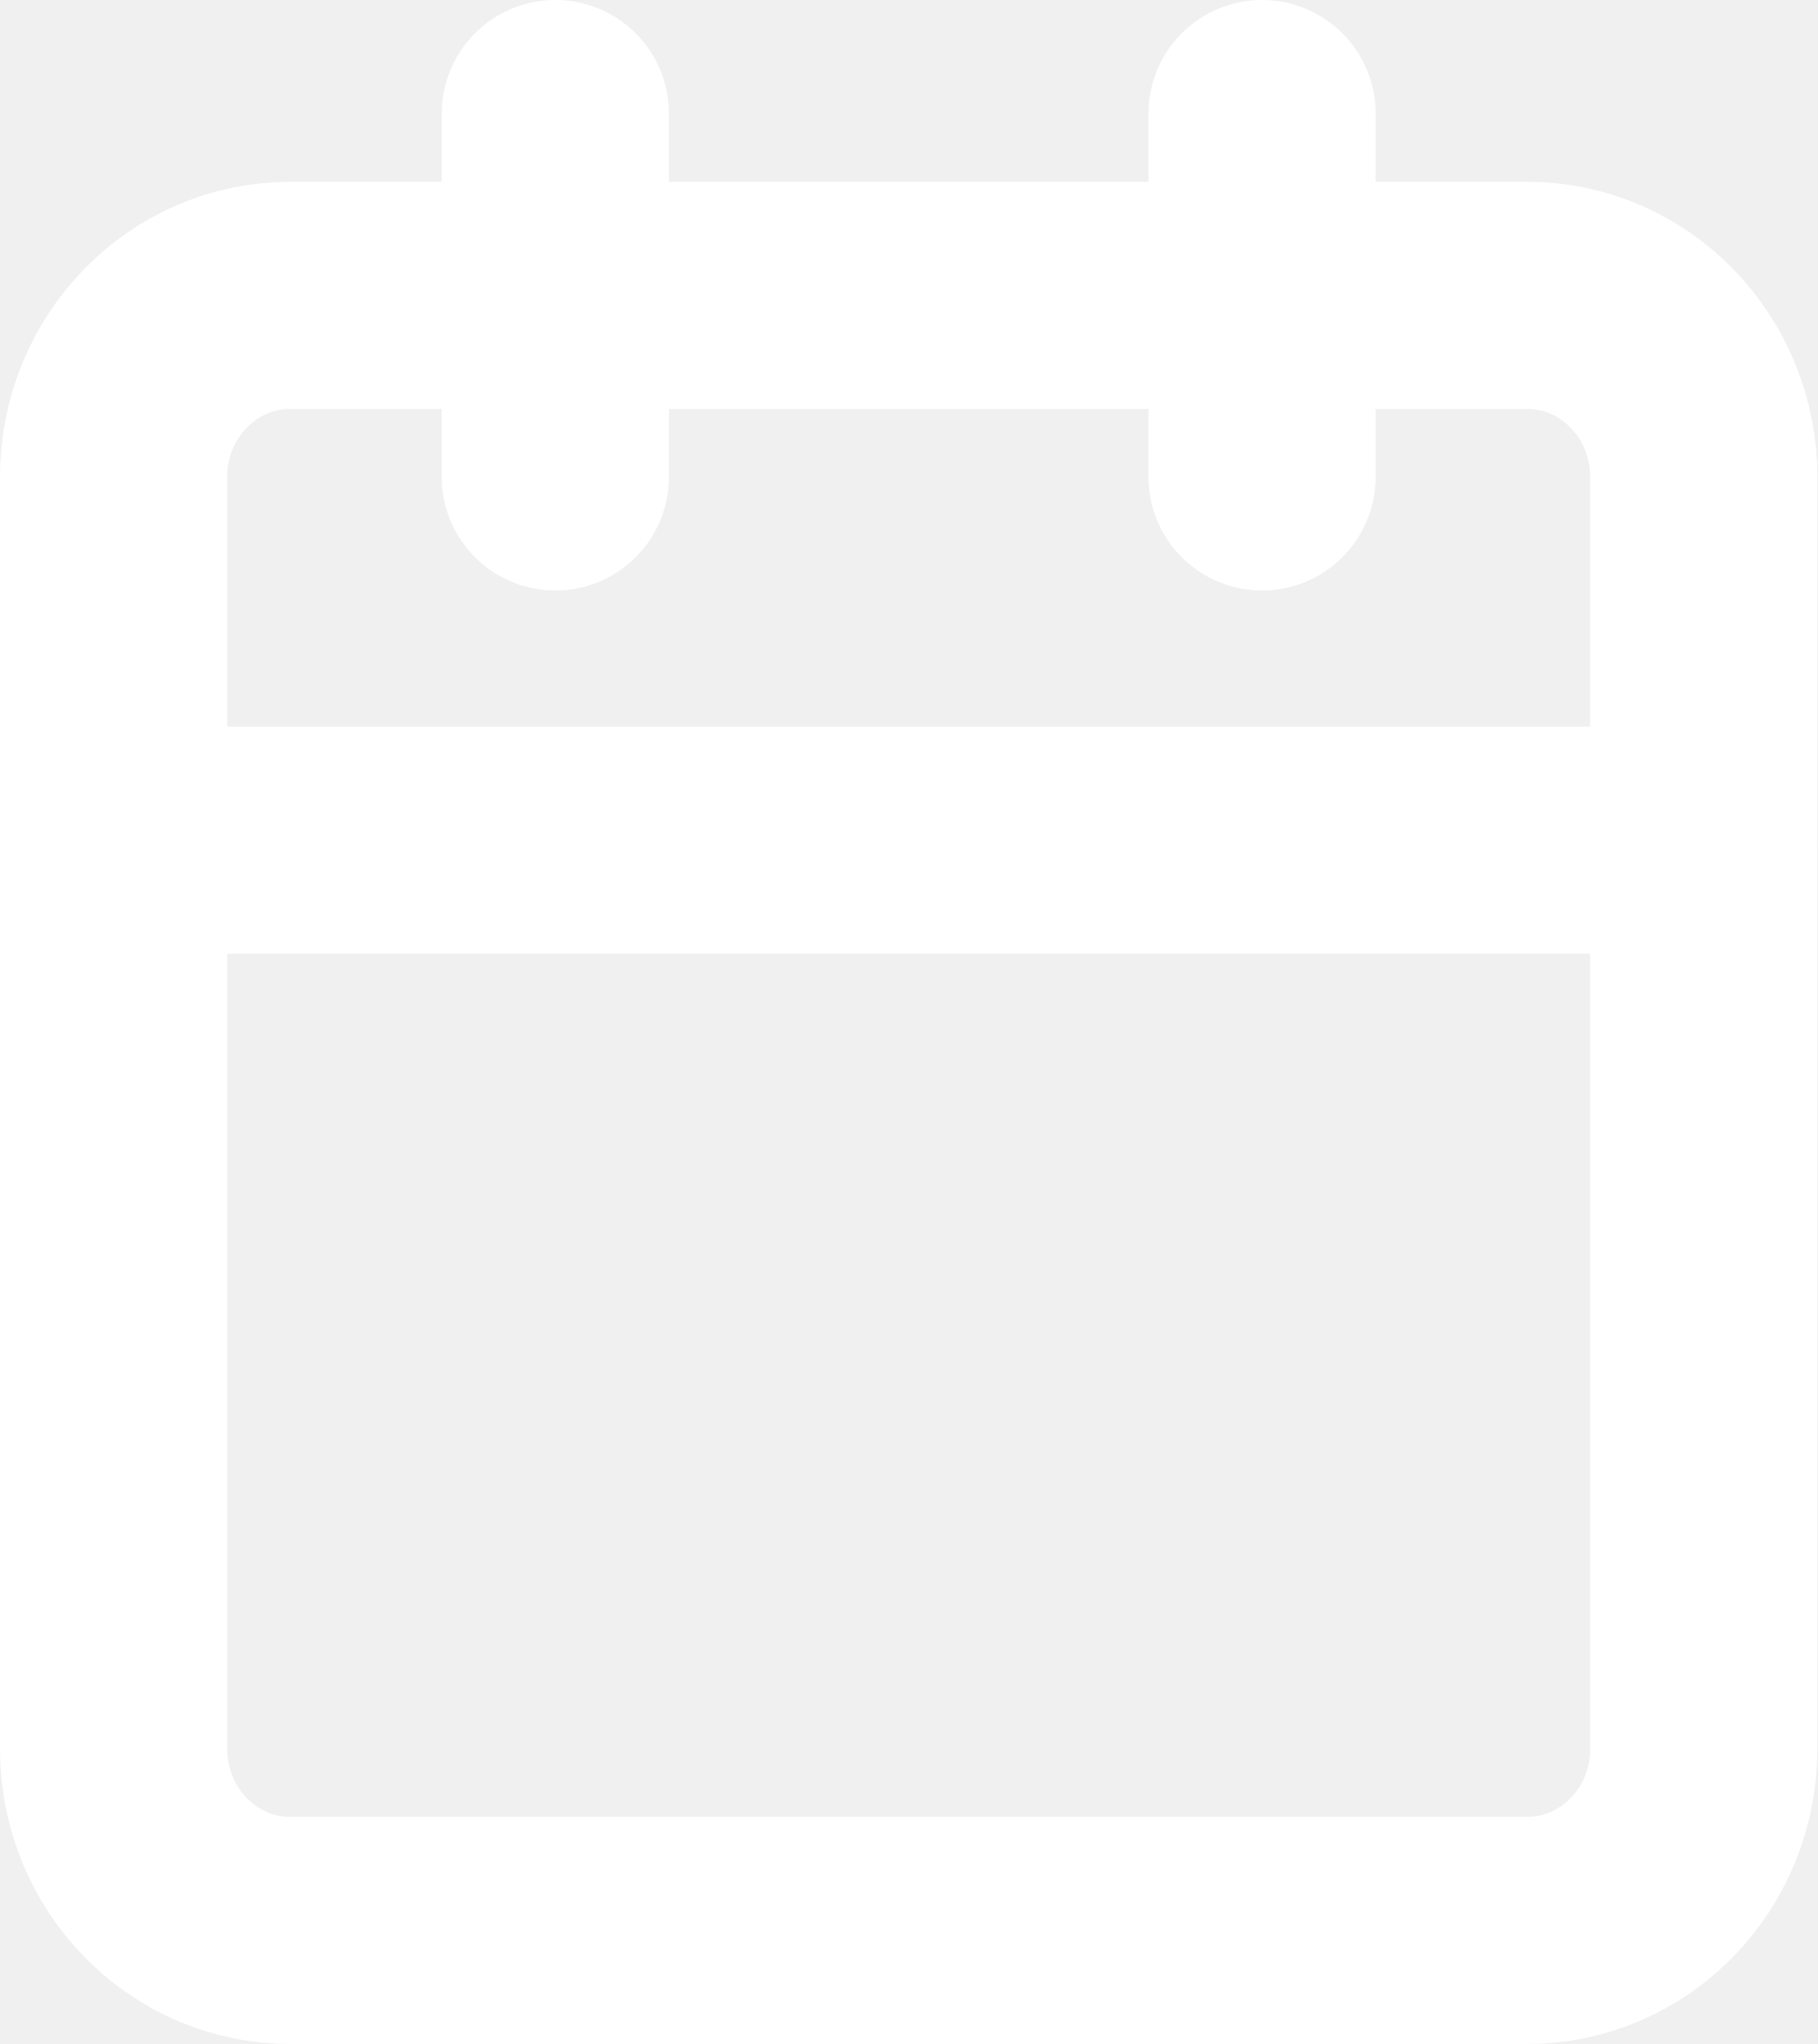
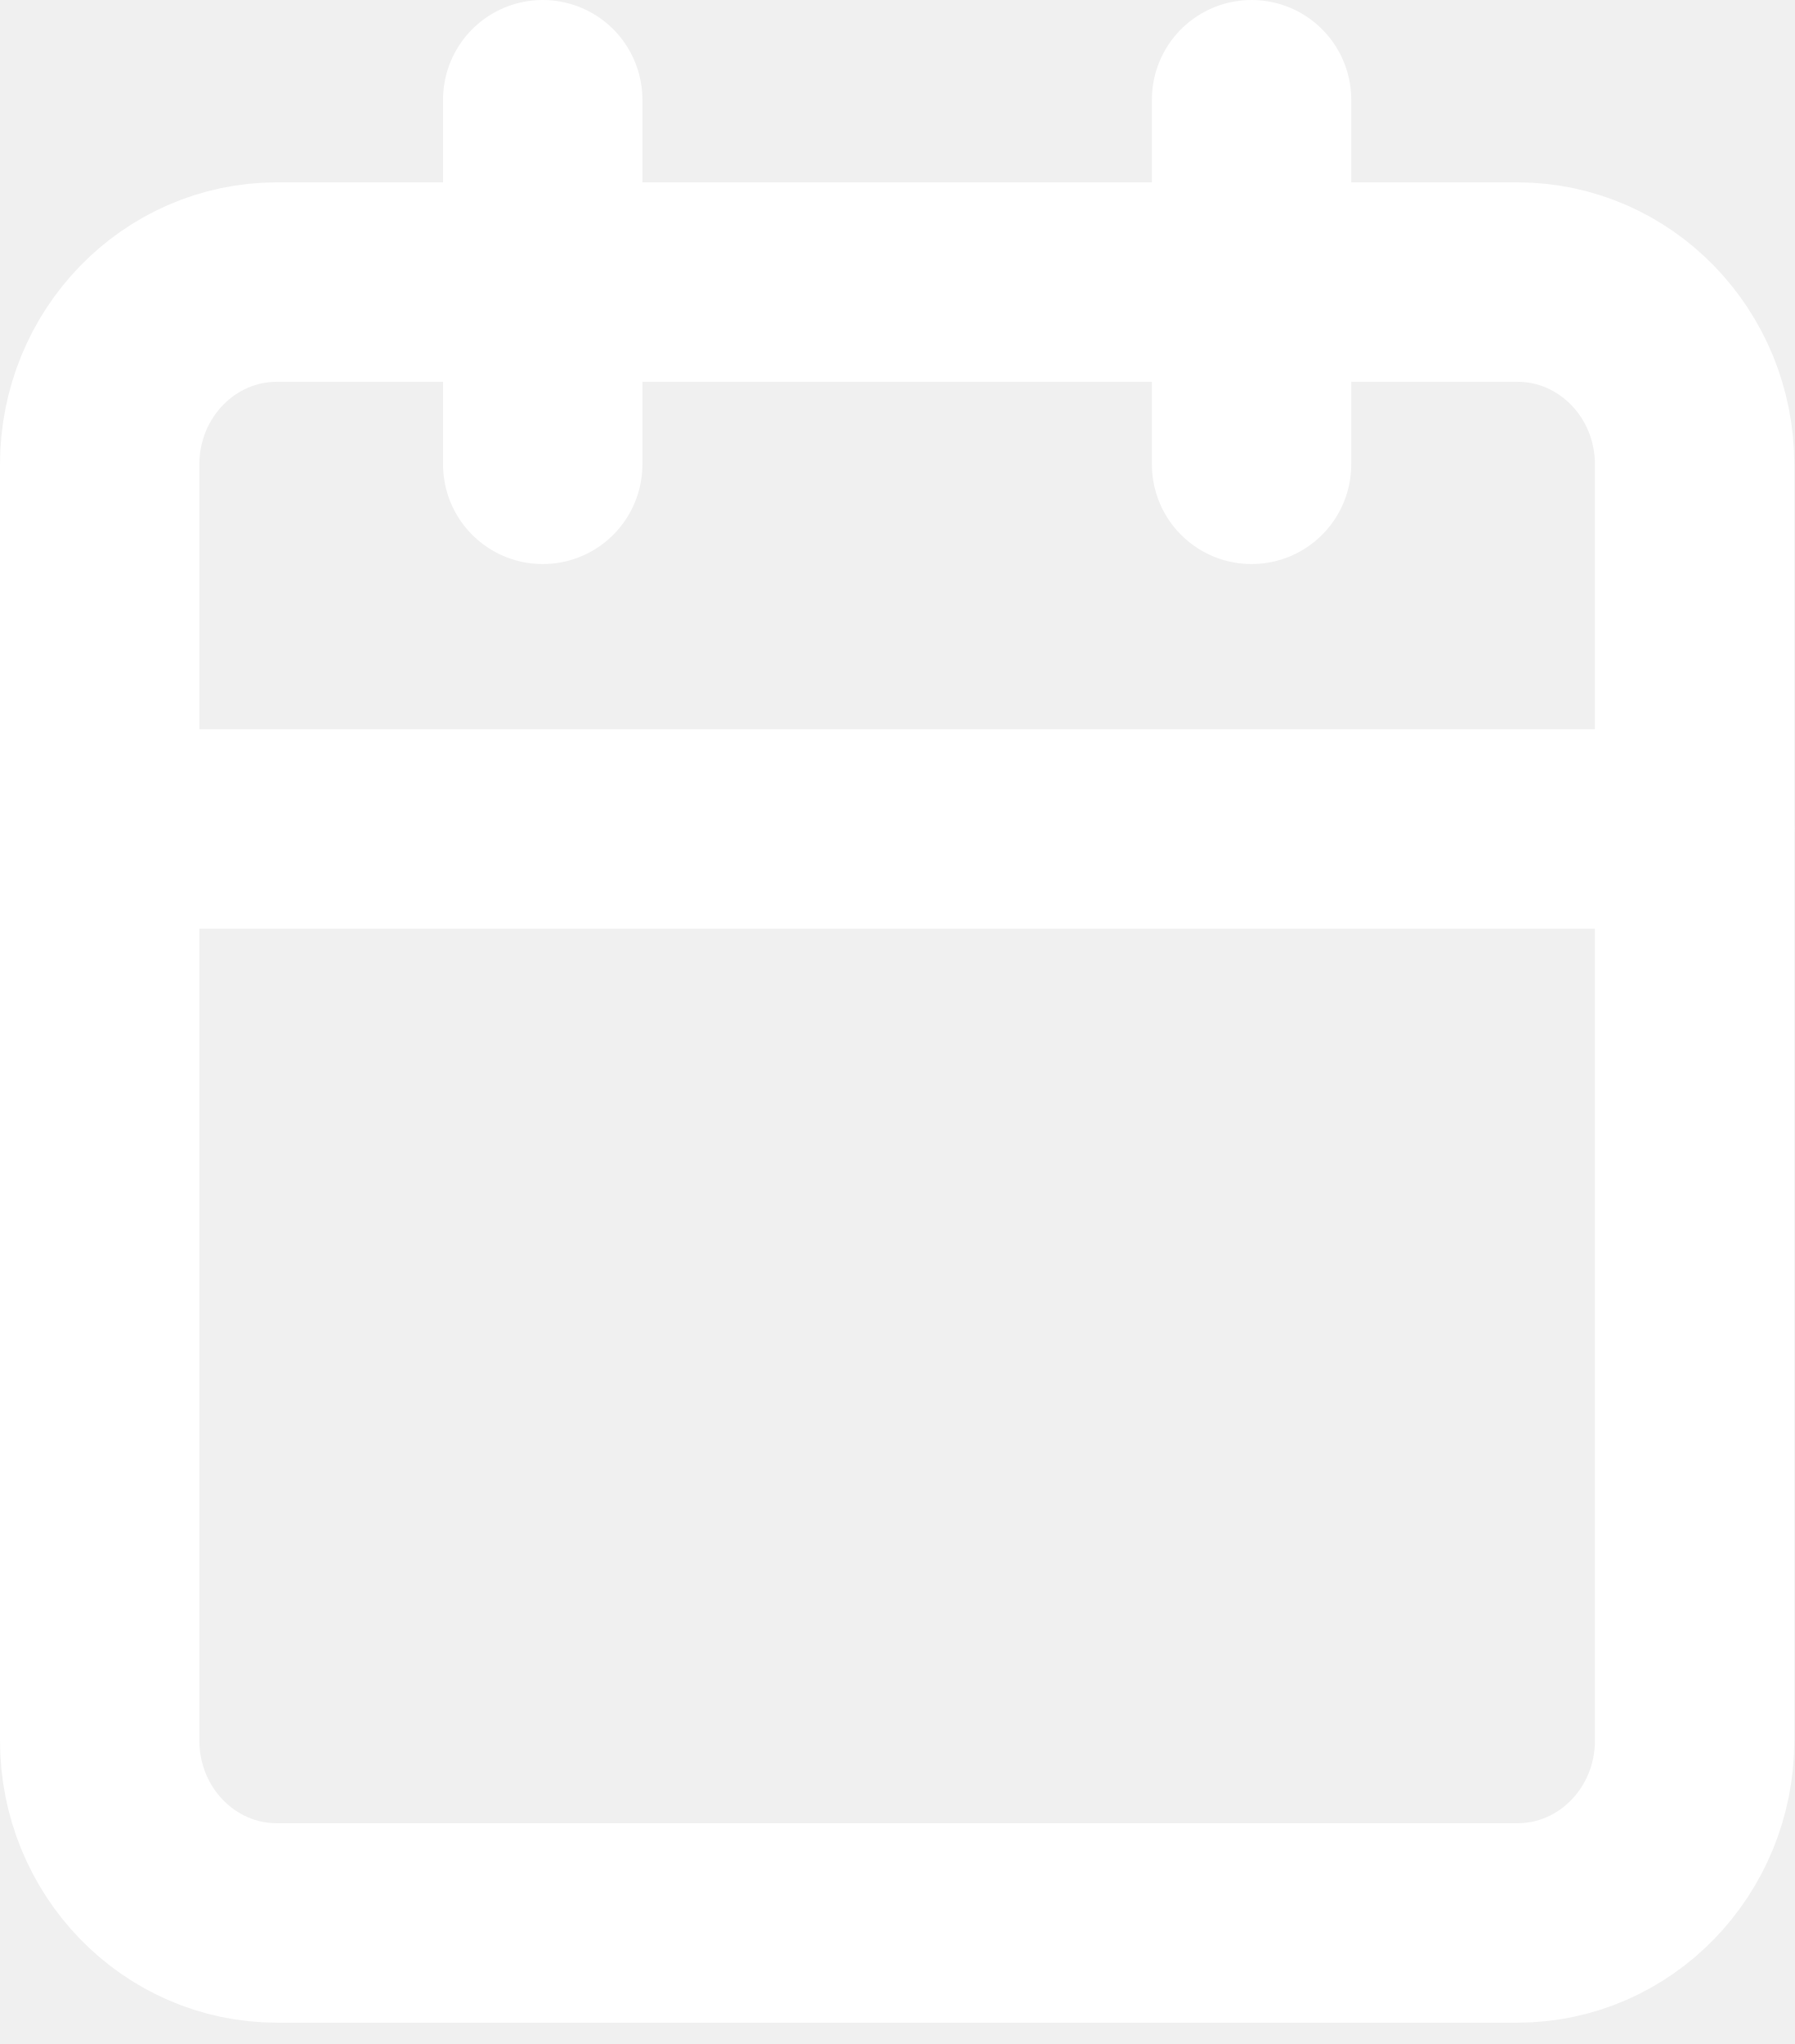
- <svg xmlns="http://www.w3.org/2000/svg" width="16" height="18" viewBox="0 0 16 18" fill="none">
-   <path d="M1 4.201C1 3.317 1.696 2.601 2.556 2.601H13.444C14.304 2.601 15 3.317 15 4.201V15.4C15 16.284 14.304 17 13.444 17H2.556C1.696 17 1 16.284 1 15.4V4.201Z" stroke="white" stroke-width="2" stroke-linecap="round" stroke-linejoin="round" />
-   <path d="M1 7.399H15" stroke="white" stroke-width="2" stroke-linecap="round" stroke-linejoin="round" />
-   <path d="M11.111 1V4.2" stroke="white" stroke-width="2" stroke-linecap="round" stroke-linejoin="round" />
-   <path d="M4.889 1V4.2" stroke="white" stroke-width="2" stroke-linecap="round" stroke-linejoin="round" />
+ <svg xmlns="http://www.w3.org/2000/svg" width="36" height="41" viewBox="0 0 36 41" fill="none">
+   <path d="M2 9.315C2 7.296 3.592 5.658 5.556 5.658H30.444C32.408 5.658 34 7.296 34 9.315V34.915C34 36.934 32.408 38.572 30.444 38.572H5.556C3.592 38.572 2 36.934 2 34.915V9.315Z" stroke="white" stroke-width="4" stroke-linecap="round" stroke-linejoin="round" />
+   <path d="M2 16.627H34" stroke="white" stroke-width="4" stroke-linecap="round" stroke-linejoin="round" />
+   <path d="M25.111 2V9.314" stroke="white" stroke-width="4" stroke-linecap="round" stroke-linejoin="round" />
+   <path d="M10.889 2V9.314" stroke="white" stroke-width="4" stroke-linecap="round" stroke-linejoin="round" />
</svg>
